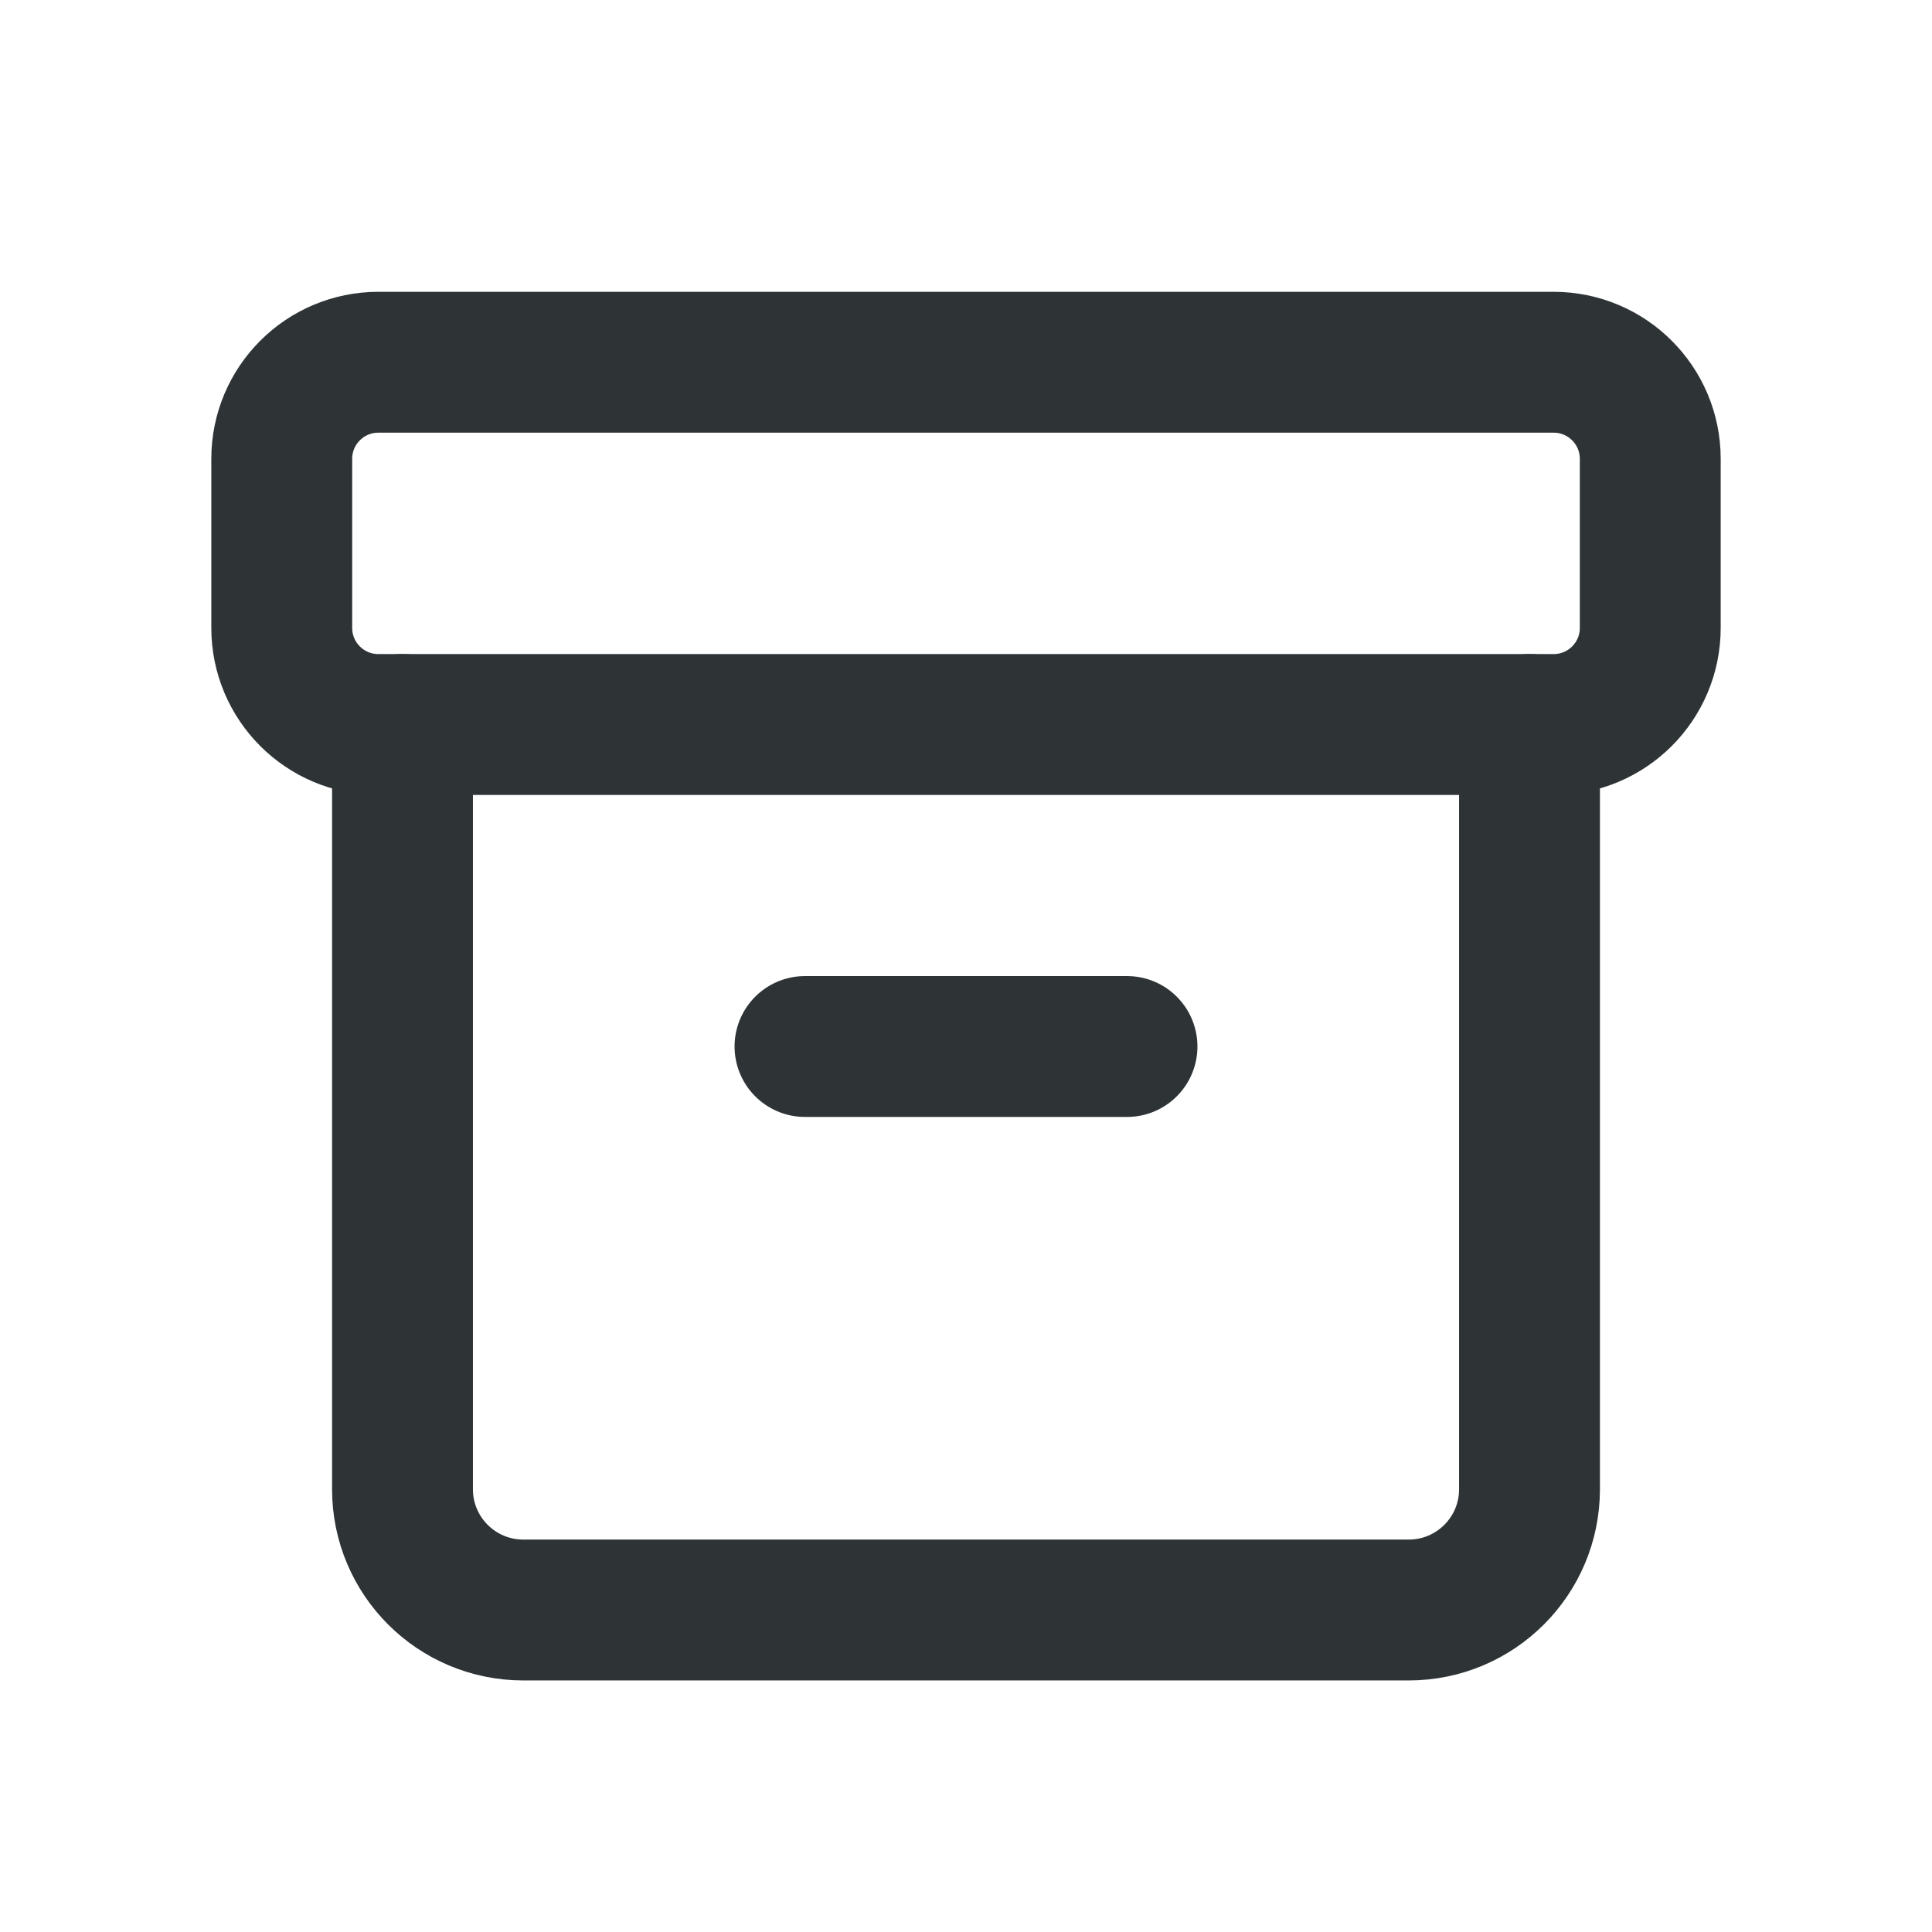
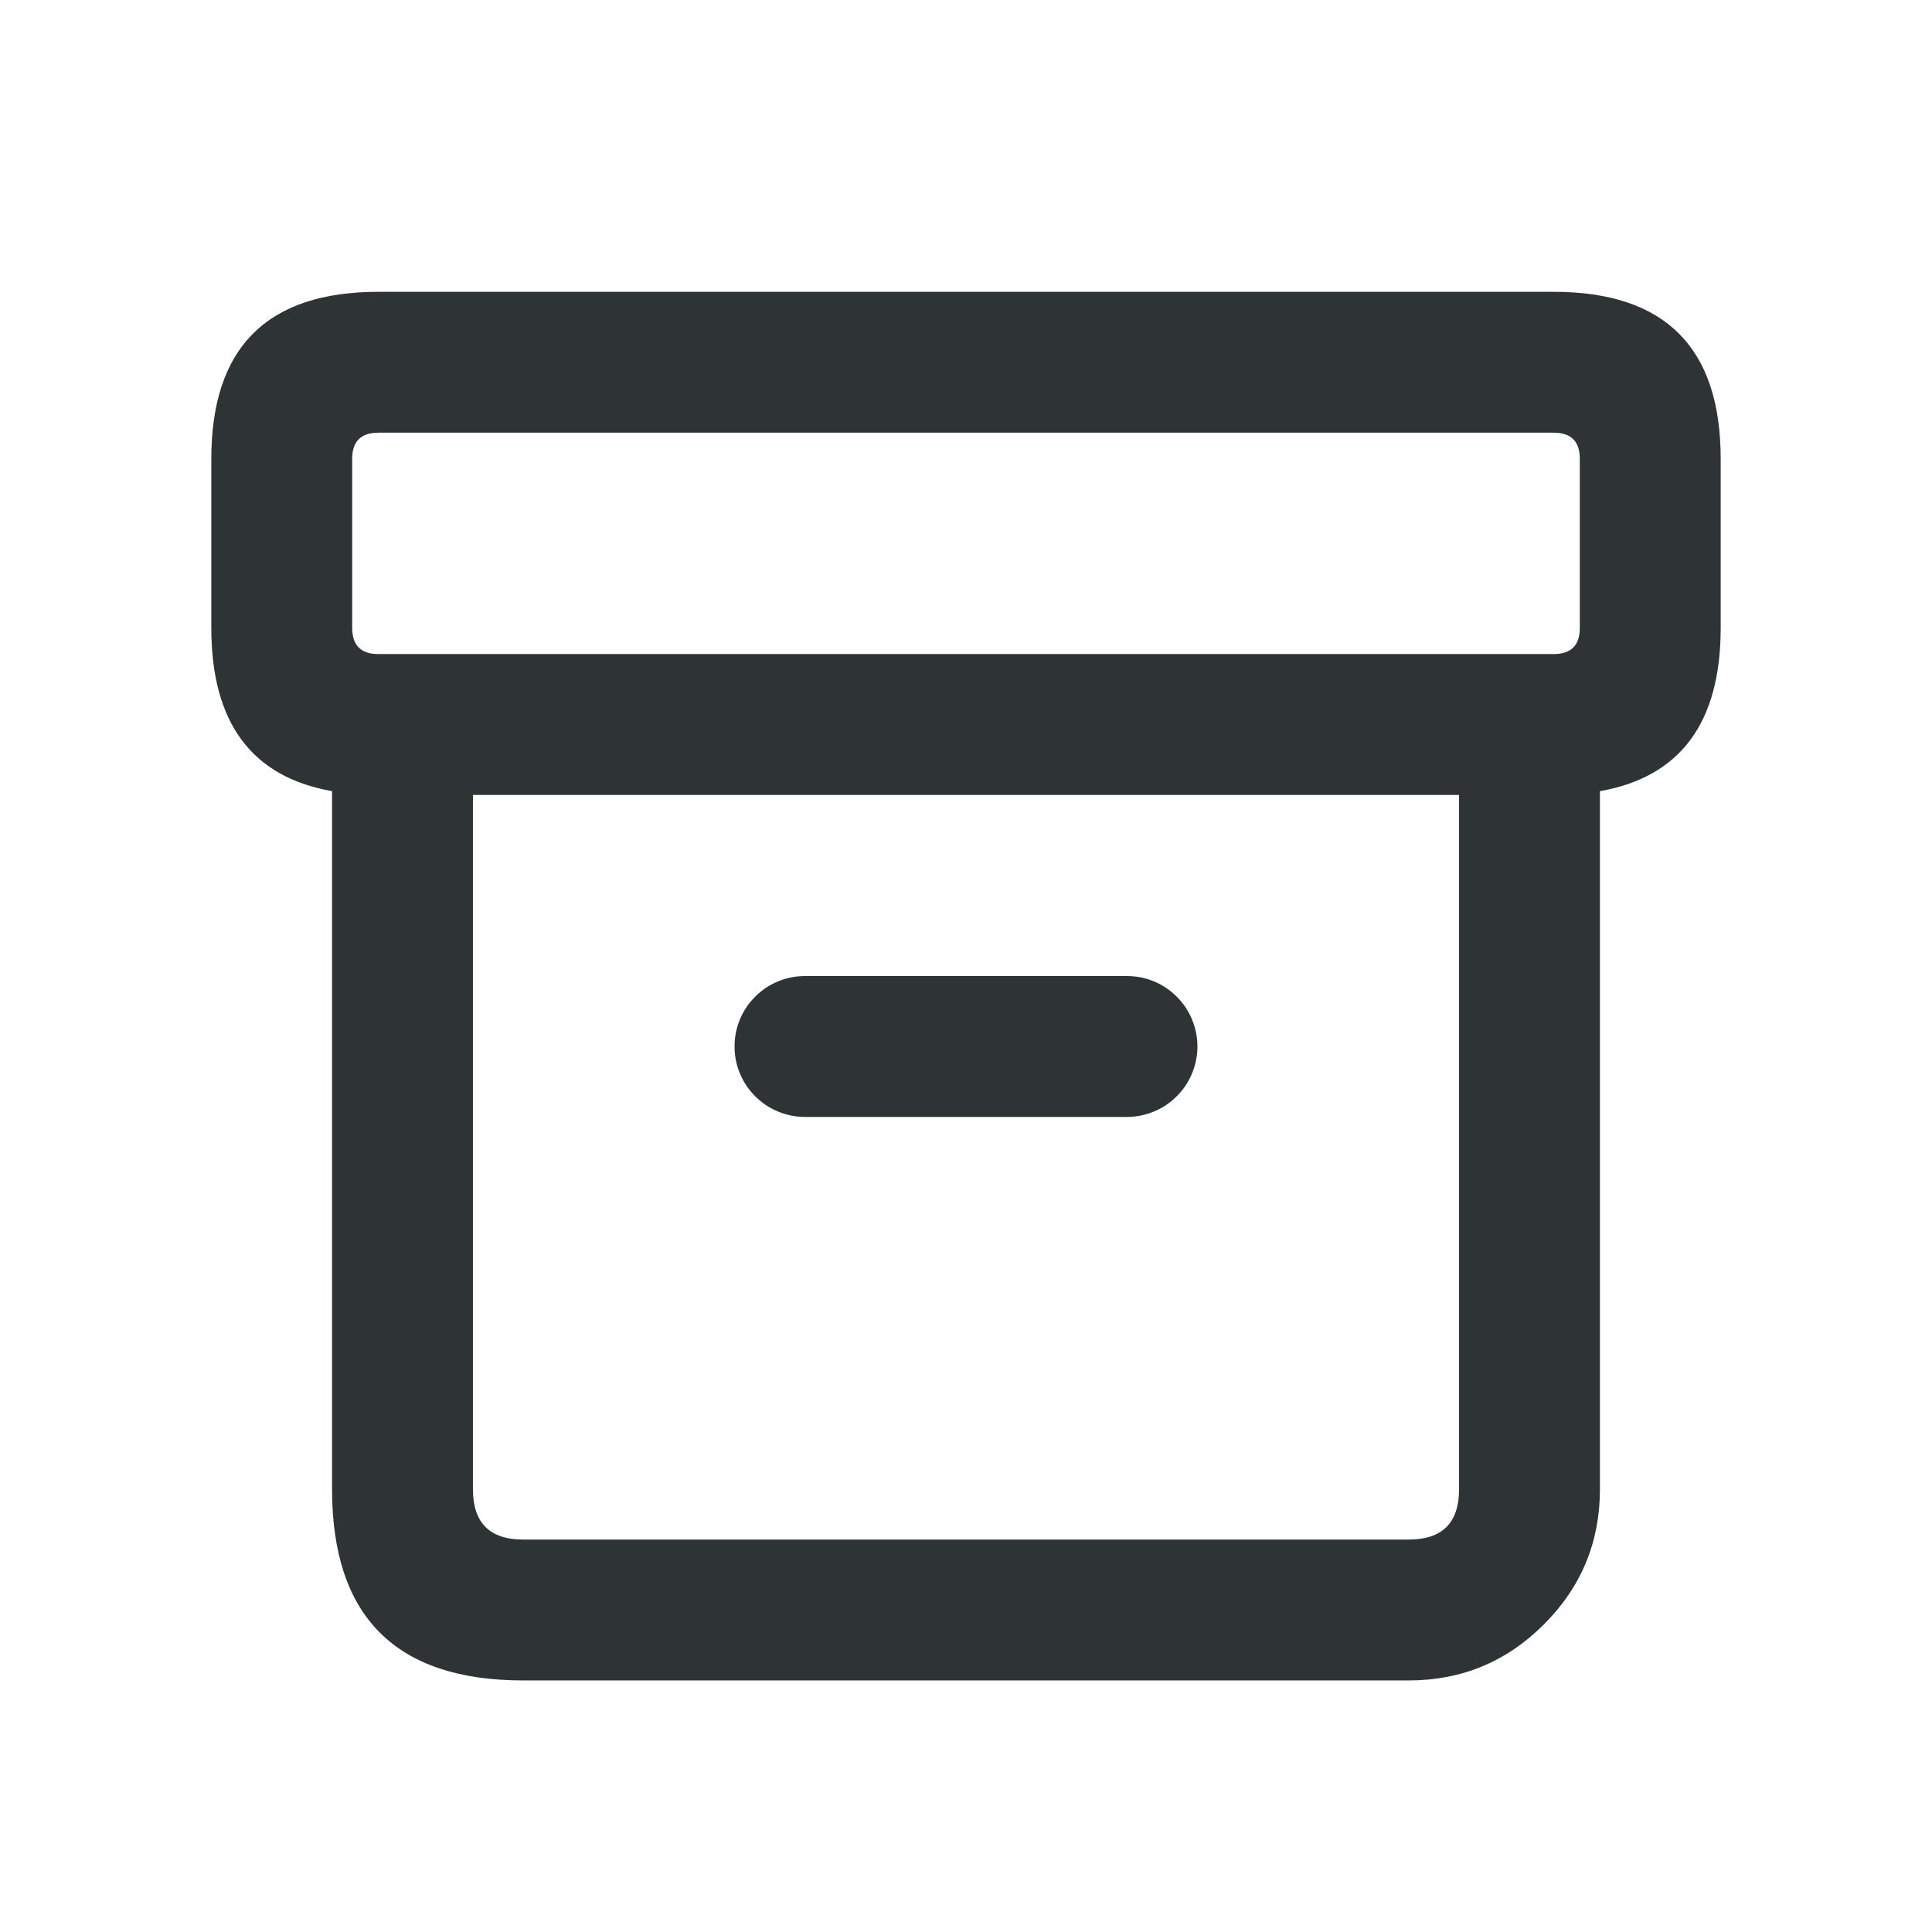
- <svg xmlns="http://www.w3.org/2000/svg" viewBox="0 0 24 24" fill="none" stroke="#2e3436" stroke-width="1.75" stroke-linecap="round" stroke-linejoin="round">
-   <rect x="3.5" y="4.5" width="17" height="4.5" rx="1.2" />
-   <path d="M5 9v9.5A1.5 1.5 0 0 0 6.5 20h11a1.5 1.5 0 0 0 1.5-1.5V9M10 13h4" />
+ <svg xmlns="http://www.w3.org/2000/svg" viewBox="0 0 24 24">
+   <path fill="#2e3436" fill-rule="evenodd" d="M19.3 3.625L4.7 3.625Q2.625 3.625 2.625 5.7L2.625 7.8Q2.625 9.564 4.125 9.828L4.125 18.5Q4.125 20.875 6.5 20.875L17.5 20.875Q18.483 20.875 19.179 20.179Q19.875 19.483 19.875 18.5L19.875 9.828Q21.375 9.564 21.375 7.8L21.375 5.7Q21.375 3.625 19.3 3.625ZM4.7 8.125L19.3 8.125Q19.625 8.125 19.625 7.8L19.625 5.7Q19.625 5.375 19.3 5.375L4.7 5.375Q4.375 5.375 4.375 5.7L4.375 7.8Q4.375 8.125 4.7 8.125ZM5.875 18.5L5.875 9.875L18.125 9.875L18.125 18.5Q18.125 19.125 17.5 19.125L6.5 19.125Q5.875 19.125 5.875 18.5ZM10 12.125L14 12.125Q14.086 12.125 14.170 12.141Q14.255 12.158 14.334 12.191Q14.414 12.224 14.486 12.272Q14.557 12.320 14.618 12.381Q14.679 12.442 14.727 12.513Q14.775 12.585 14.808 12.665Q14.841 12.744 14.858 12.829Q14.875 12.913 14.875 13Q14.875 13.086 14.858 13.170Q14.841 13.255 14.808 13.334Q14.775 13.414 14.727 13.486Q14.679 13.557 14.618 13.618Q14.557 13.679 14.486 13.727Q14.414 13.775 14.334 13.808Q14.255 13.841 14.170 13.858Q14.086 13.875 14 13.875L10 13.875Q9.913 13.875 9.829 13.858Q9.744 13.841 9.665 13.808Q9.585 13.775 9.513 13.727Q9.442 13.679 9.381 13.618Q9.320 13.557 9.272 13.486Q9.224 13.414 9.191 13.334Q9.158 13.255 9.141 13.170Q9.125 13.086 9.125 13Q9.125 12.913 9.141 12.829Q9.158 12.744 9.191 12.665Q9.224 12.585 9.272 12.513Q9.320 12.442 9.381 12.381Q9.442 12.320 9.513 12.272Q9.585 12.224 9.665 12.191Q9.744 12.158 9.829 12.141Q9.913 12.125 10 12.125Z" />
</svg>
